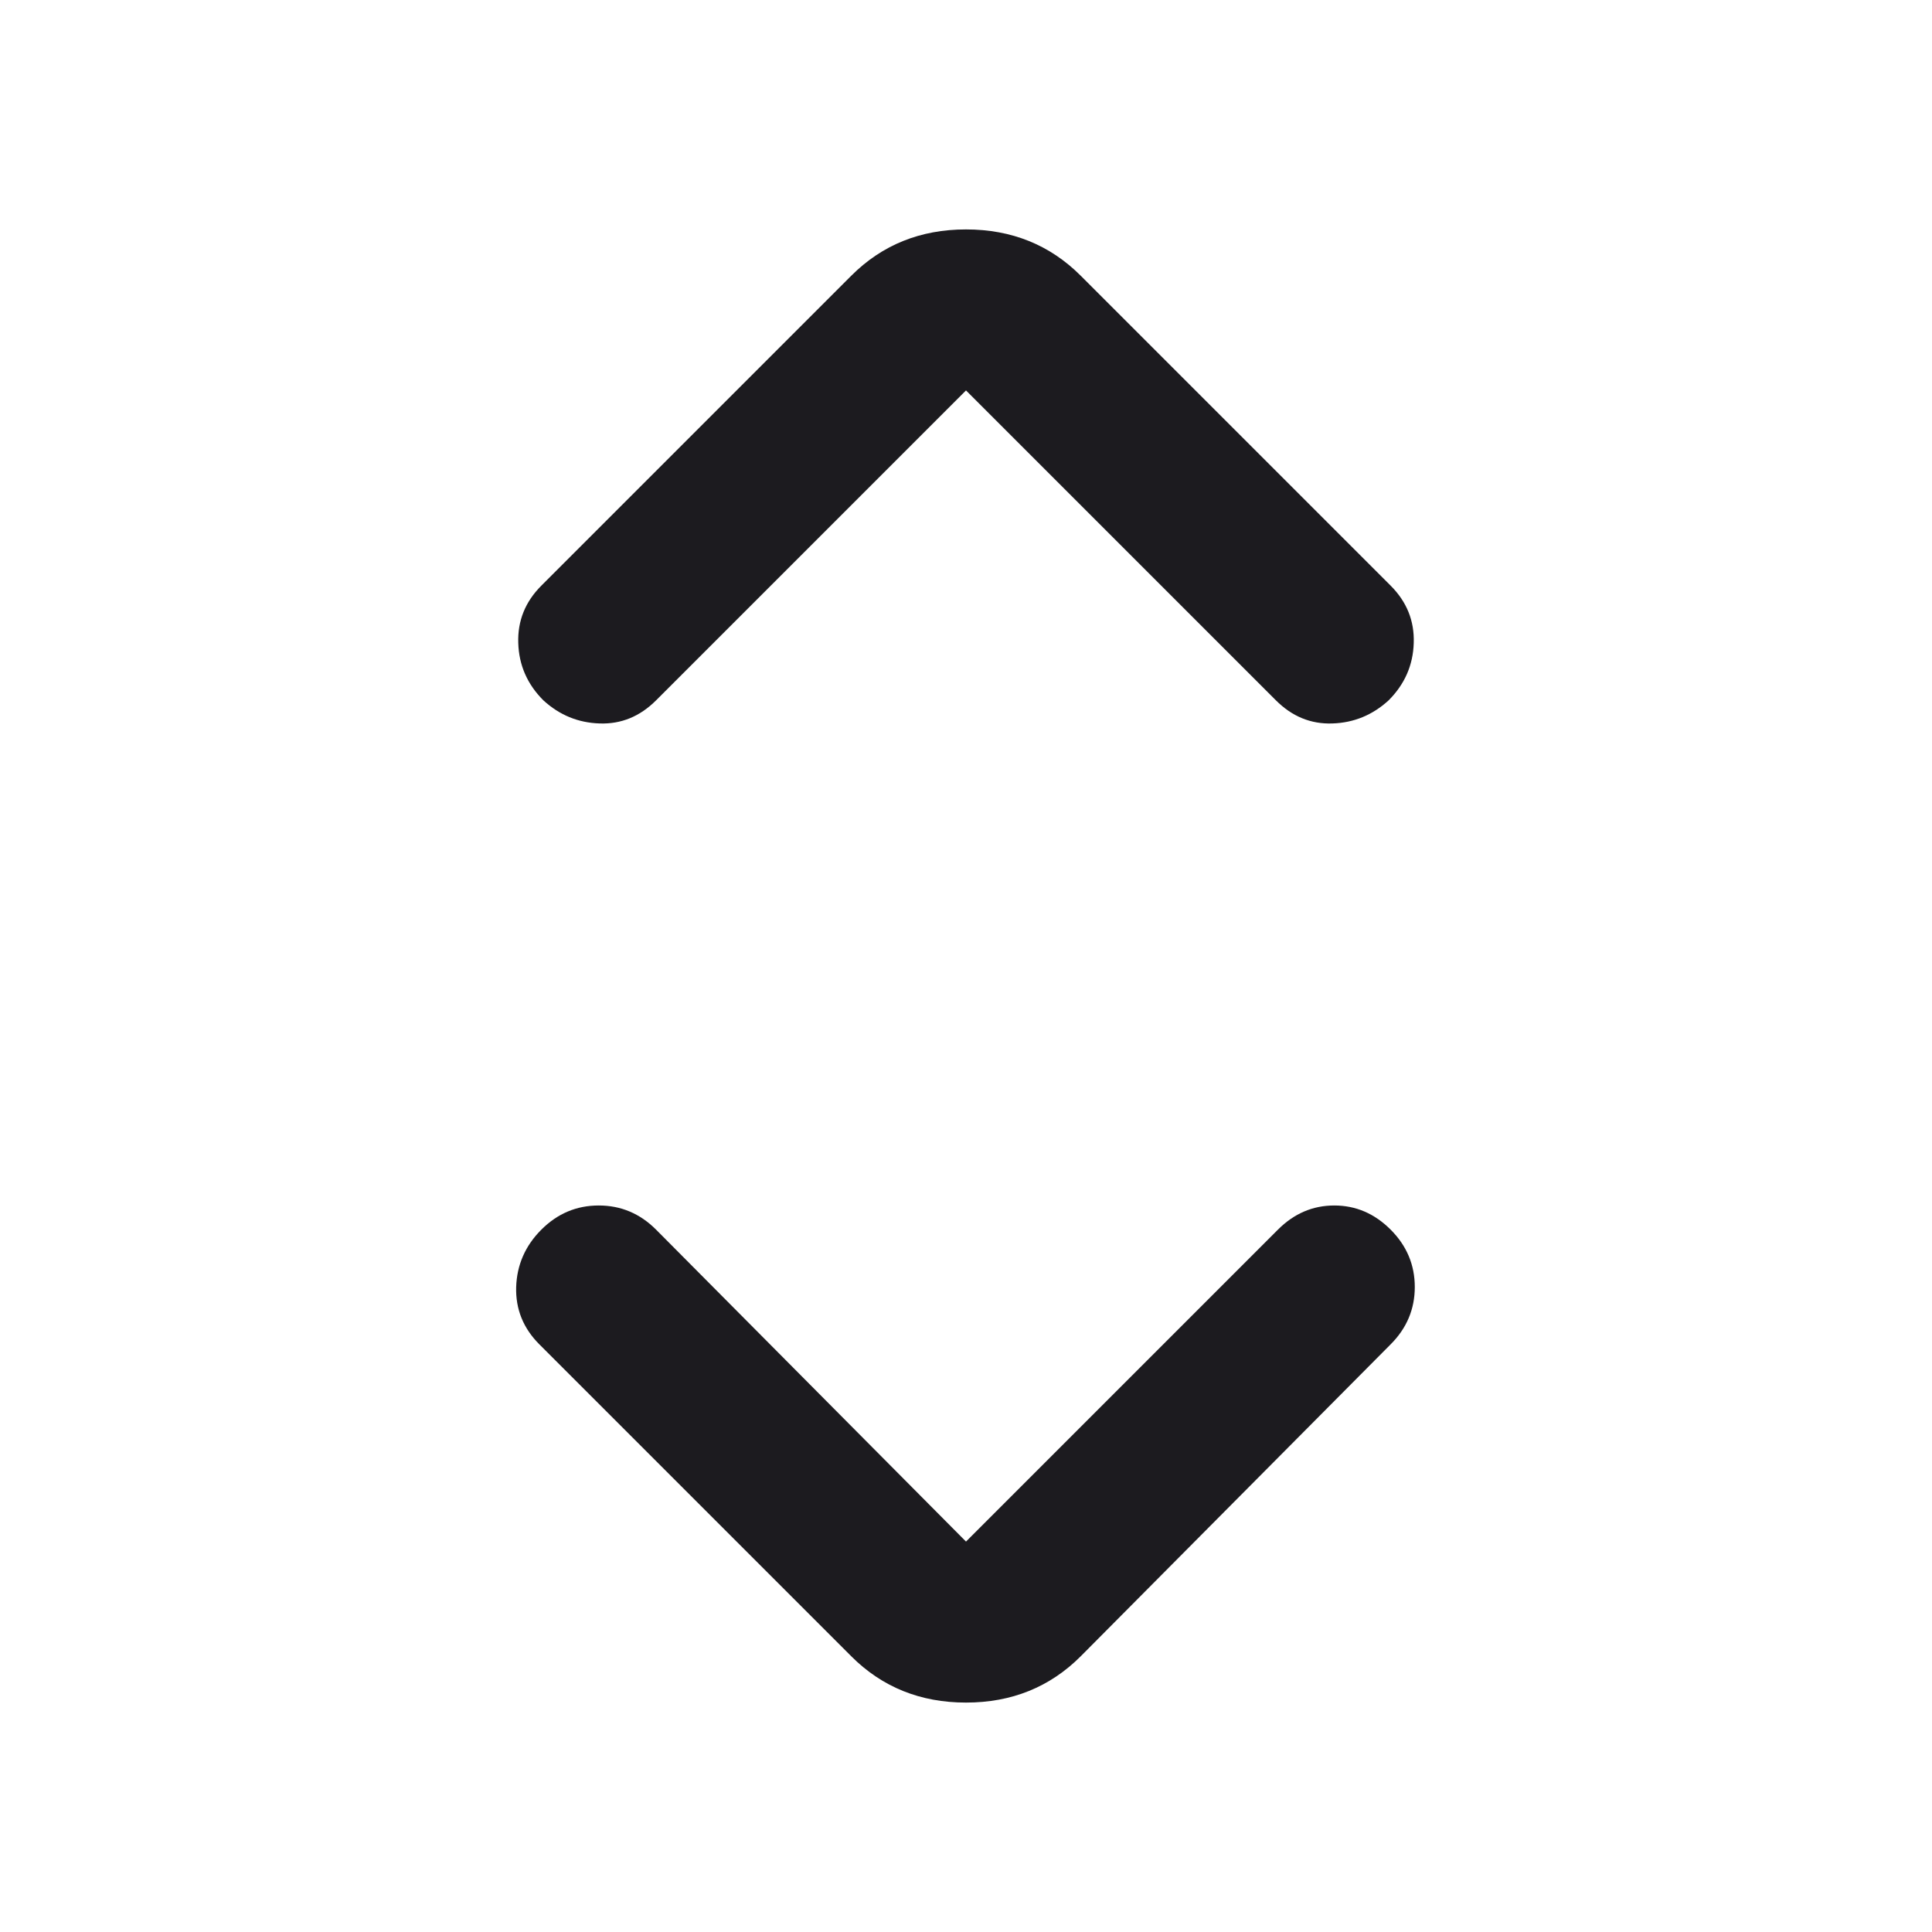
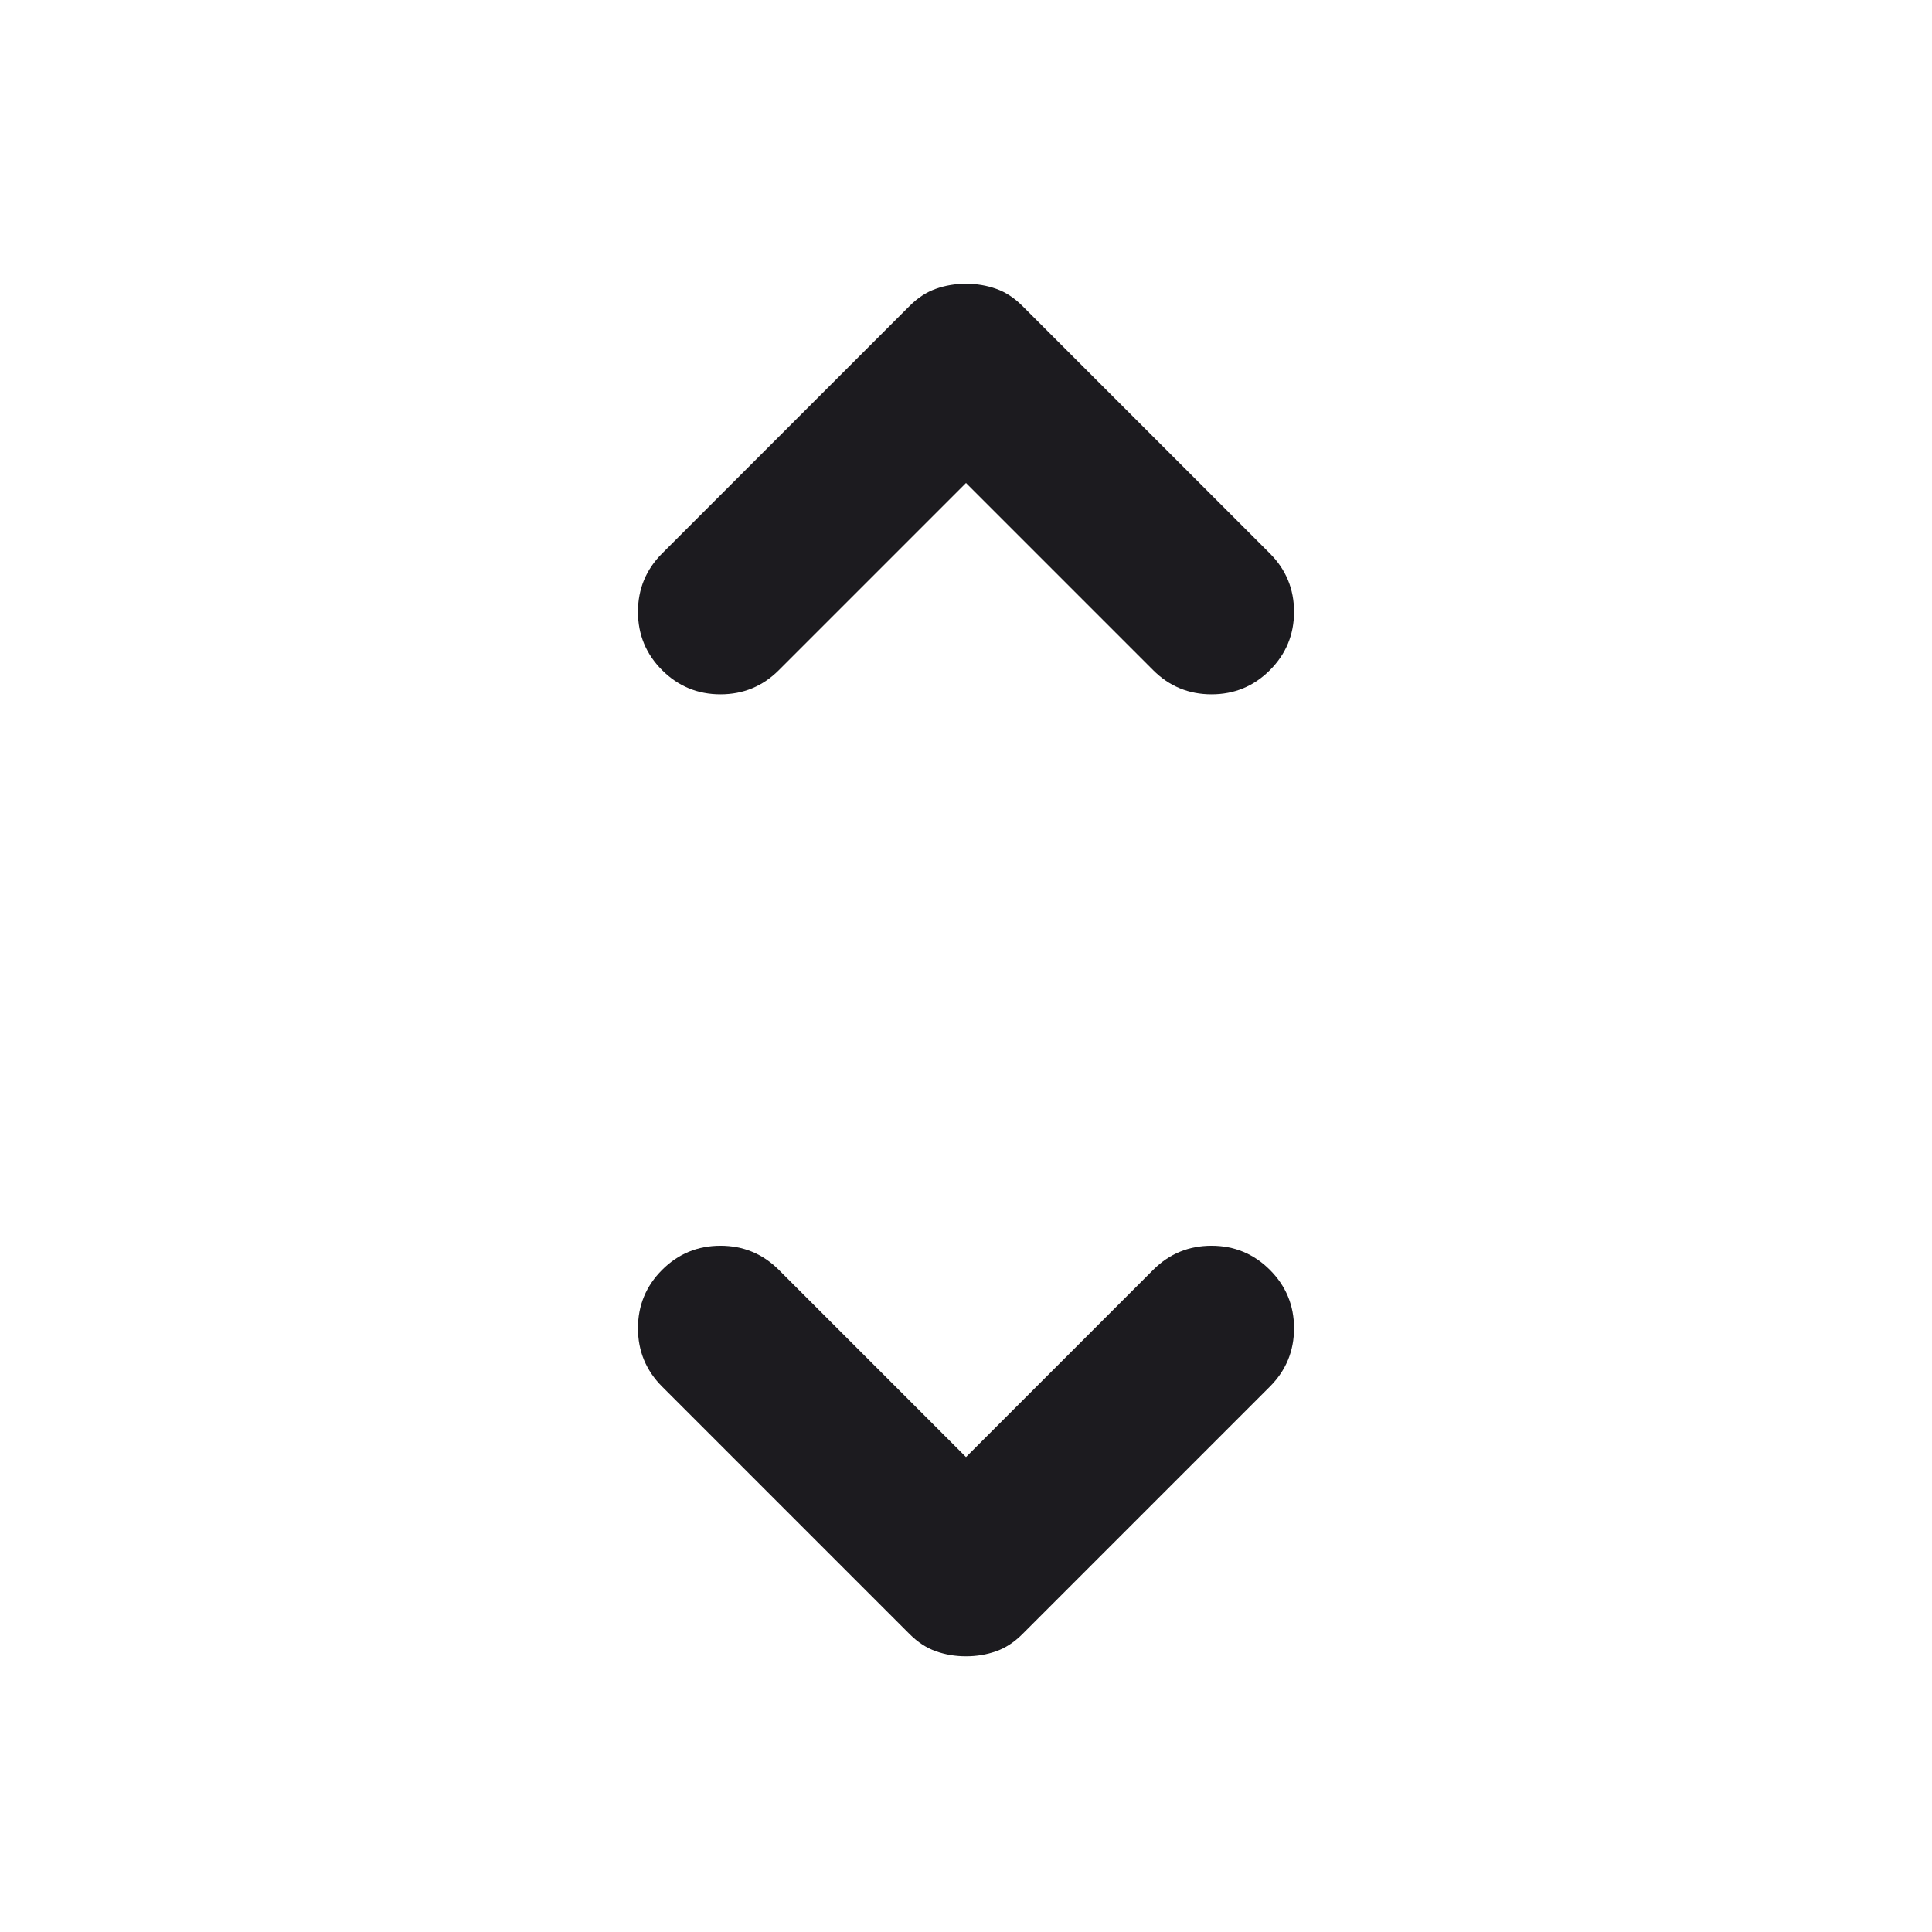
<svg xmlns="http://www.w3.org/2000/svg" width="24" height="24" viewBox="0 0 24 24" fill="none">
-   <mask id="mask0_132_1816" style="mask-type:alpha" maskUnits="userSpaceOnUse" x="0" y="0" width="24" height="24">
+   <mask id="mask0_132_1842" style="mask-type:alpha" maskUnits="userSpaceOnUse" x="0" y="0" width="24" height="24">
    <rect width="24" height="24" fill="#D9D9D9" />
  </mask>
-   <g mask="url(#mask0_132_1816)">
-     <path d="M12 19.15L15.875 15.275C16.075 15.075 16.308 14.975 16.575 14.975C16.842 14.975 17.075 15.075 17.275 15.275C17.475 15.475 17.575 15.713 17.575 15.988C17.575 16.262 17.475 16.5 17.275 16.7L13.425 20.575C13.042 20.958 12.567 21.15 12 21.15C11.433 21.15 10.958 20.958 10.575 20.575L6.7 16.7C6.5 16.5 6.404 16.262 6.412 15.988C6.421 15.713 6.525 15.475 6.725 15.275C6.925 15.075 7.162 14.975 7.438 14.975C7.713 14.975 7.95 15.075 8.15 15.275L12 19.15ZM12 4.85L8.15 8.7C7.95 8.9 7.717 8.996 7.45 8.987C7.183 8.979 6.95 8.883 6.75 8.7C6.55 8.5 6.446 8.262 6.438 7.987C6.429 7.712 6.525 7.475 6.725 7.275L10.575 3.425C10.958 3.042 11.433 2.85 12 2.85C12.567 2.85 13.042 3.042 13.425 3.425L17.275 7.275C17.475 7.475 17.571 7.712 17.562 7.987C17.554 8.262 17.45 8.5 17.25 8.7C17.05 8.883 16.817 8.979 16.55 8.987C16.283 8.996 16.05 8.9 15.85 8.7L12 4.85Z" fill="#1C1B1F" />
+   <g mask="url(#mask0_132_1842)">
+     <path d="M12 18.1L14.325 15.775C14.525 15.575 14.767 15.475 15.05 15.475C15.333 15.475 15.575 15.575 15.775 15.775C15.975 15.975 16.075 16.217 16.075 16.5C16.075 16.783 15.975 17.025 15.775 17.225L12.7 20.3C12.6 20.4 12.492 20.471 12.375 20.512C12.258 20.554 12.133 20.575 12 20.575C11.867 20.575 11.742 20.554 11.625 20.512C11.508 20.471 11.4 20.4 11.3 20.3L8.225 17.225C8.025 17.025 7.925 16.783 7.925 16.5C7.925 16.217 8.025 15.975 8.225 15.775C8.425 15.575 8.667 15.475 8.95 15.475C9.233 15.475 9.475 15.575 9.675 15.775L12 18.1ZM12 6L9.675 8.325C9.475 8.525 9.233 8.625 8.95 8.625C8.667 8.625 8.425 8.525 8.225 8.325C8.025 8.125 7.925 7.883 7.925 7.6C7.925 7.317 8.025 7.075 8.225 6.875L11.3 3.8C11.4 3.7 11.508 3.629 11.625 3.588C11.742 3.546 11.867 3.525 12 3.525C12.133 3.525 12.258 3.546 12.375 3.588C12.492 3.629 12.6 3.7 12.7 3.8L15.775 6.875C15.975 7.075 16.075 7.317 16.075 7.6C16.075 7.883 15.975 8.125 15.775 8.325C15.575 8.525 15.333 8.625 15.05 8.625C14.767 8.625 14.525 8.525 14.325 8.325L12 6Z" fill="#1C1B1F" />
  </g>
</svg>
